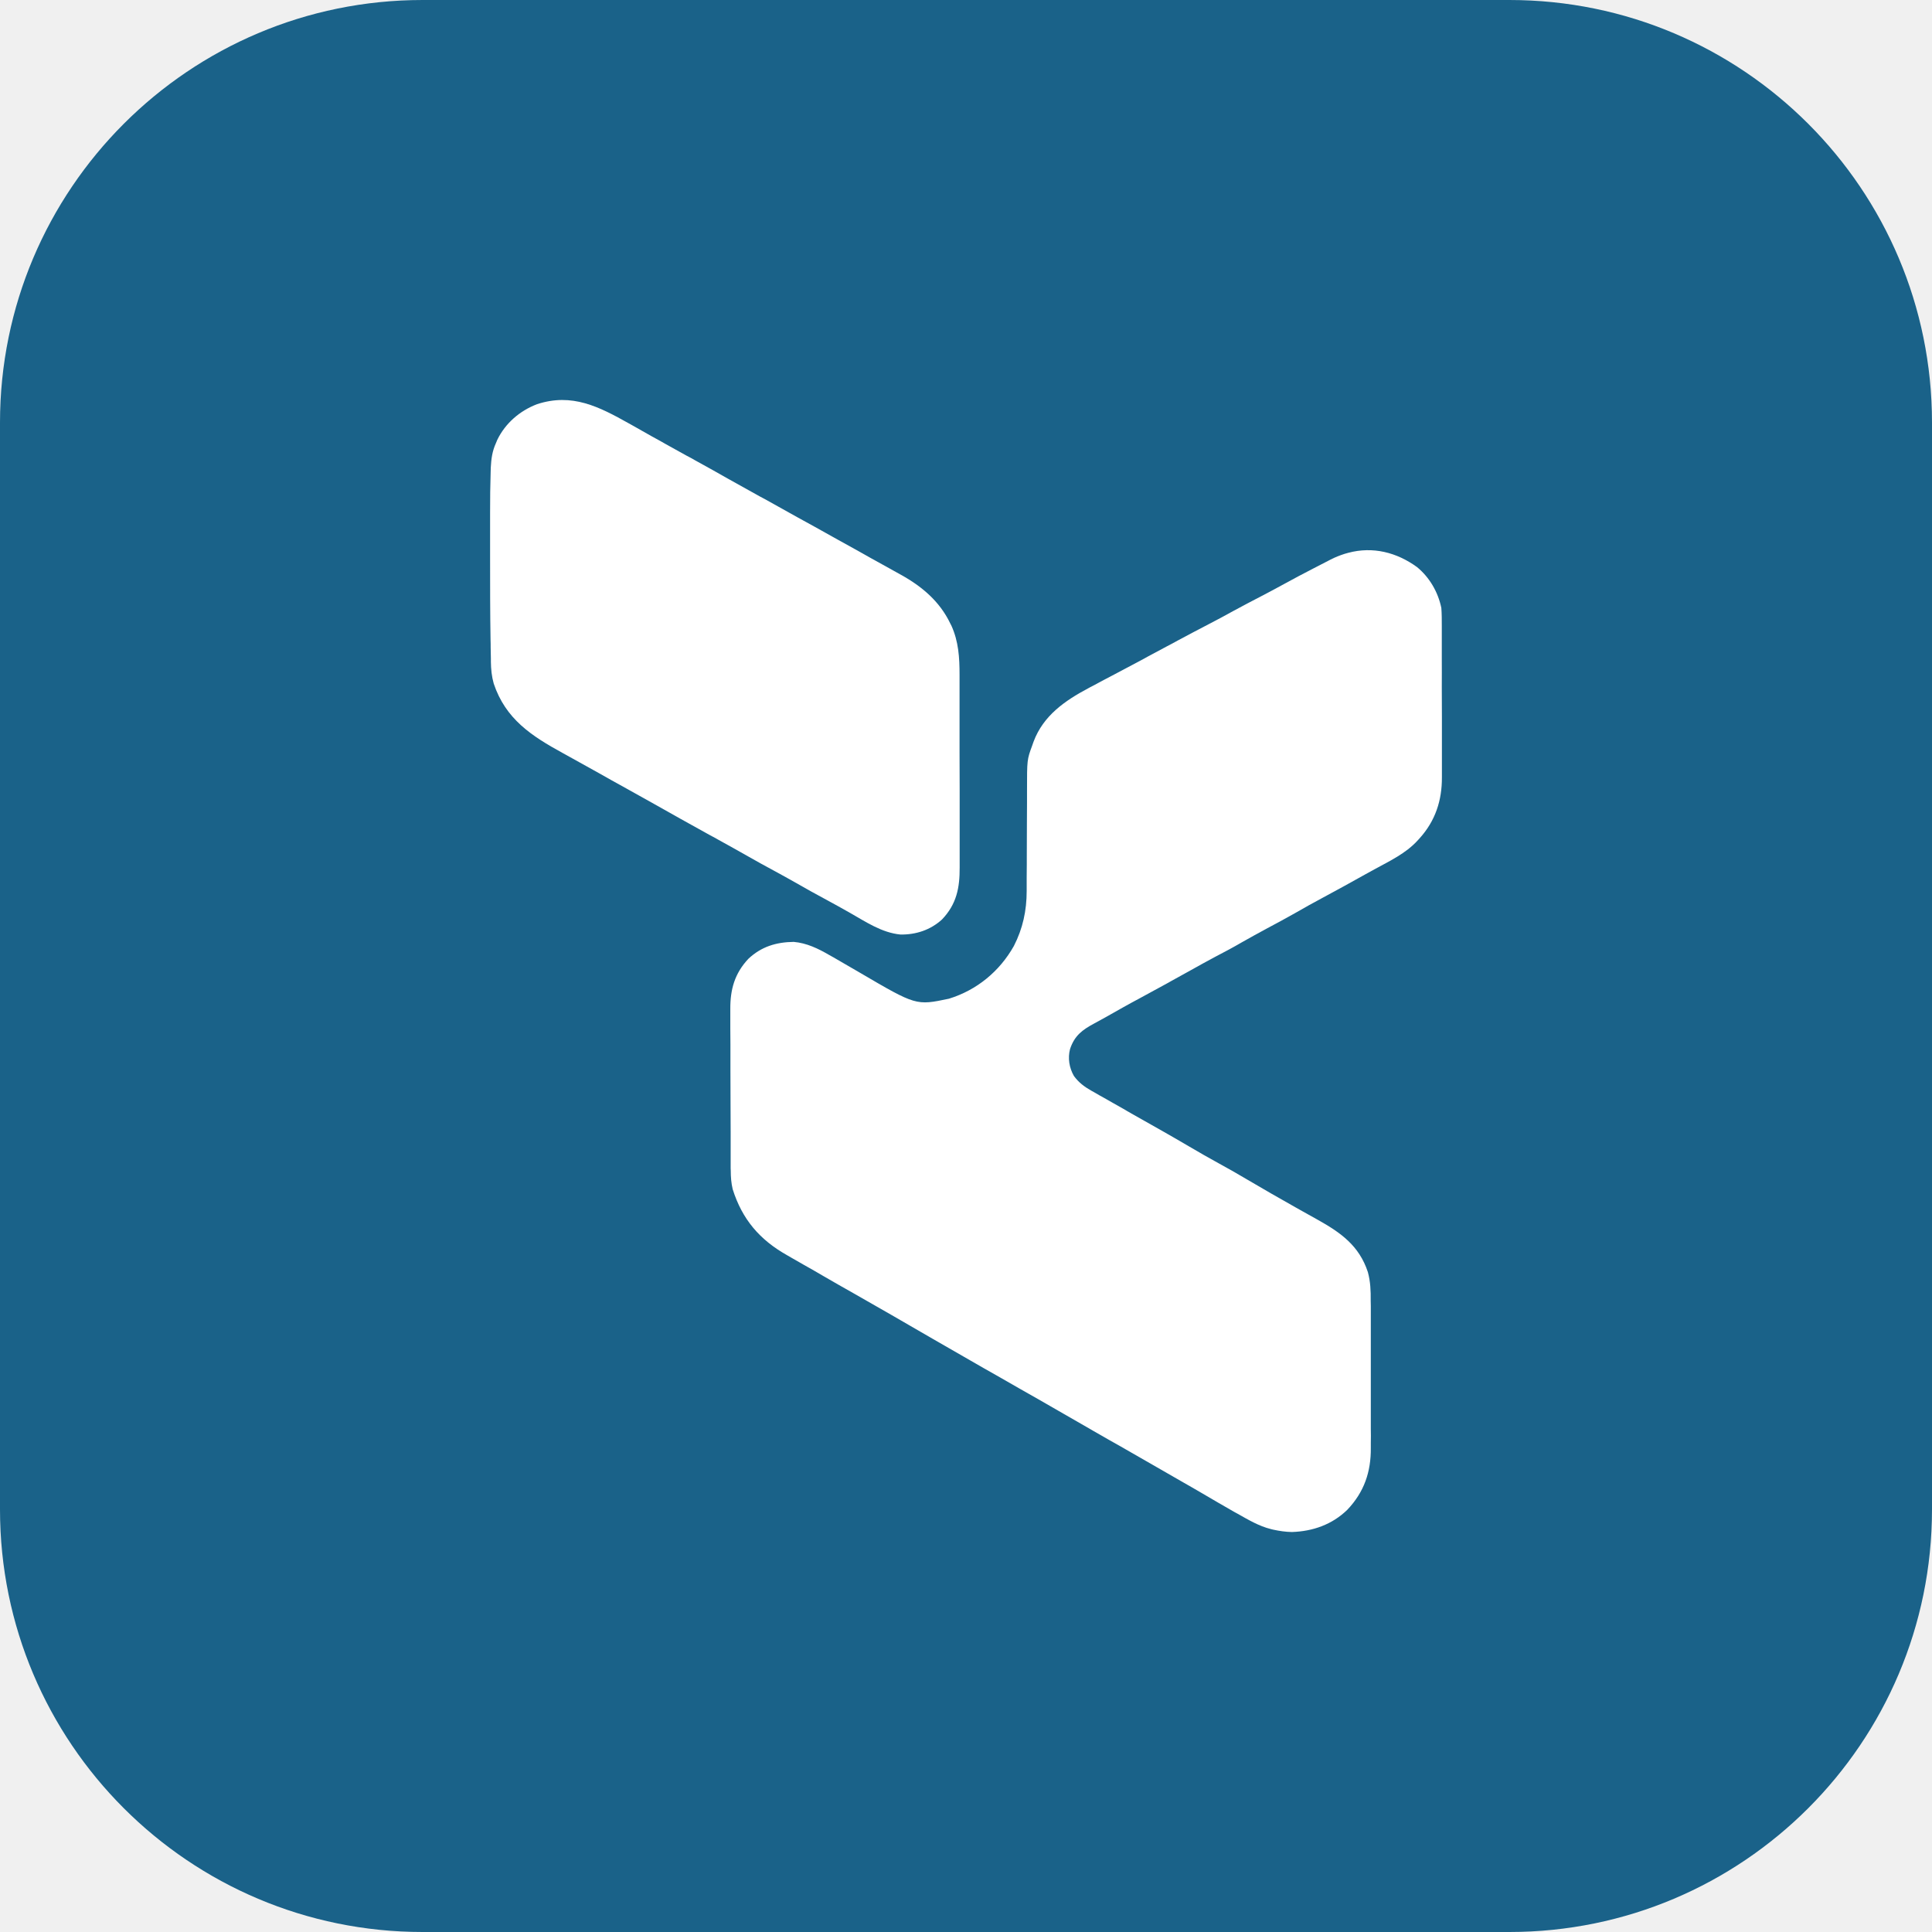
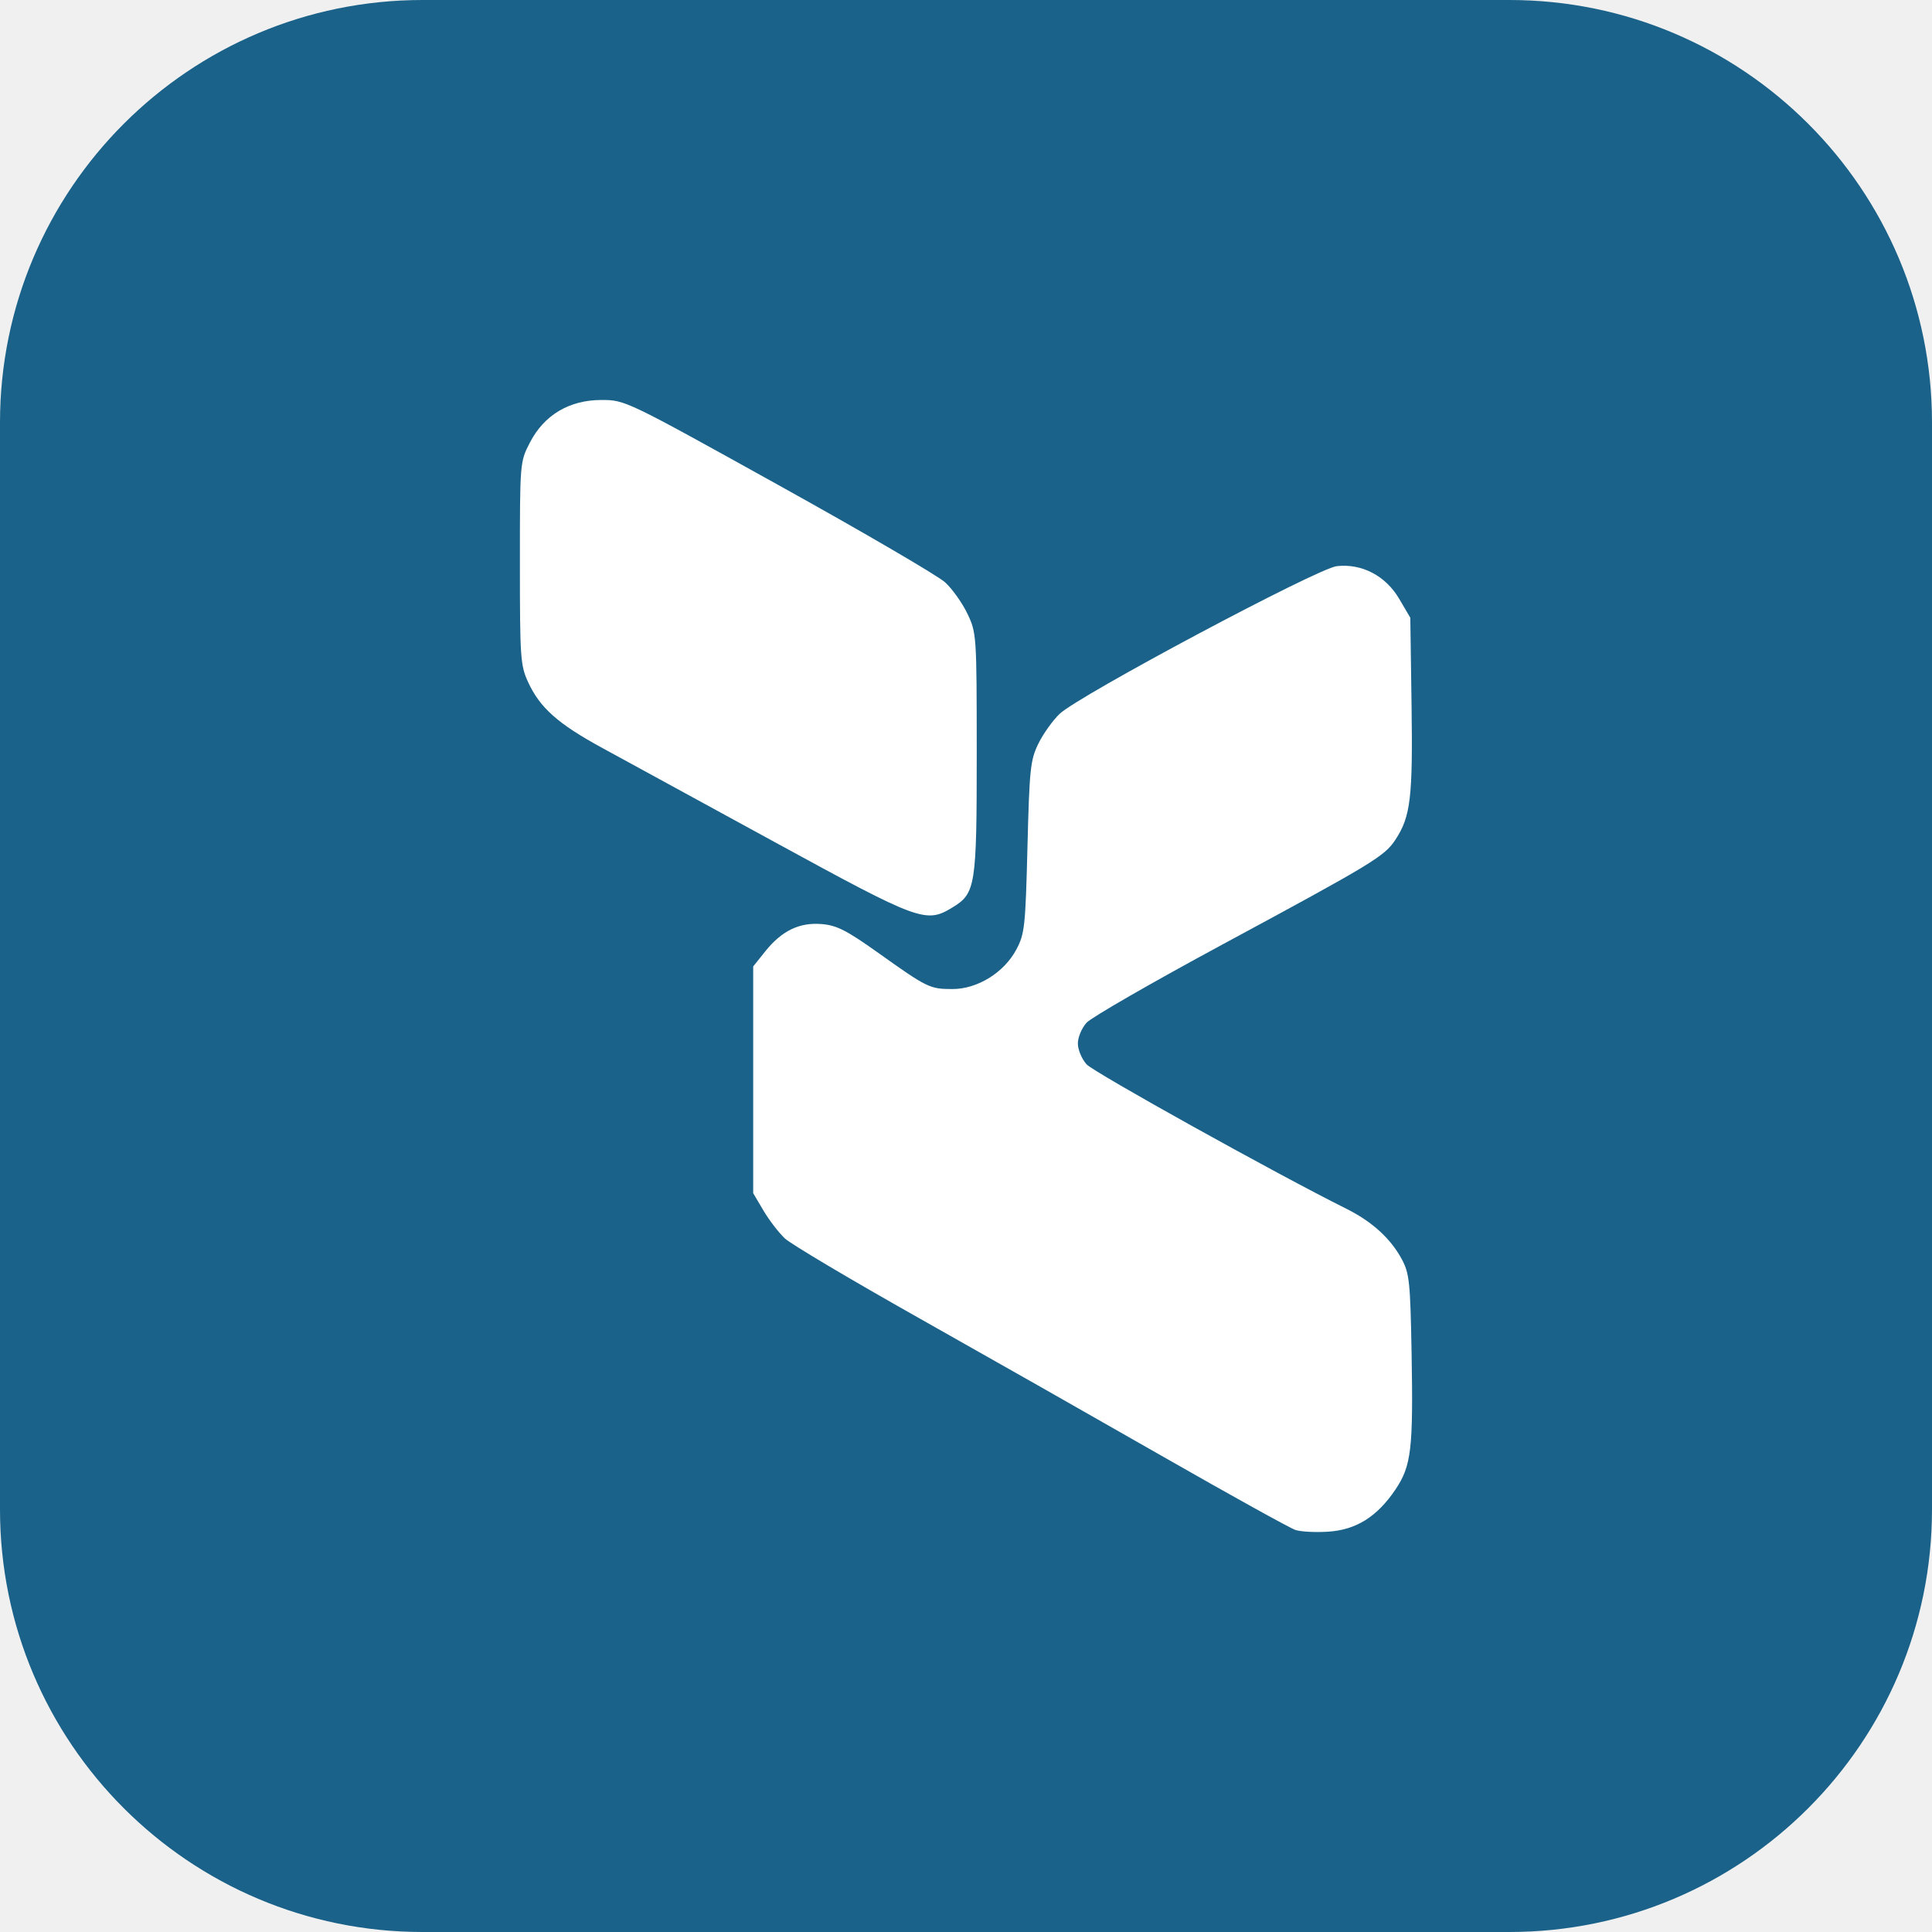
<svg xmlns="http://www.w3.org/2000/svg" viewBox="0 0 512 512">
  <rect width="512" height="512" rx="112" fill="#1a6289" />
-   <g fill="#fff" transform="translate(129.88 106.00) scale(3)">
-     <path d="M 12.26,2.07 C 12.41,2.16 12.56,2.24 12.71,2.32 C 12.96,2.46 13.2,2.6 13.45,2.74 C 14.02,3.07 14.59,3.38 15.17,3.7 C 15.22,3.73 15.22,3.73 15.52,3.9 C 16.13,4.24 16.75,4.58 17.36,4.92 C 17.39,4.93 17.39,4.93 17.55,5.02 C 17.61,5.05 17.67,5.09 17.74,5.12 C 17.86,5.19 17.98,5.26 18.11,5.33 C 18.17,5.36 18.23,5.39 18.29,5.43 C 19.2,5.93 20.1,6.43 20.99,6.94 C 21.95,7.48 22.92,8.02 23.88,8.55 C 23.95,8.58 24.01,8.61 24.07,8.65 C 24.13,8.68 24.2,8.72 24.26,8.75 C 25.24,9.29 26.22,9.84 27.2,10.39 C 27.68,10.65 28.15,10.91 28.62,11.17 C 28.96,11.36 29.31,11.56 29.66,11.75 C 30.03,11.95 30.4,12.16 30.77,12.37 C 31.73,12.9 32.69,13.43 33.64,13.97 C 34.2,14.28 34.76,14.59 35.32,14.9 C 35.43,14.96 35.54,15.03 35.66,15.09 C 35.87,15.21 36.08,15.32 36.29,15.44 C 38.15,16.47 39.71,17.79 40.64,19.72 C 40.67,19.78 40.7,19.85 40.74,19.91 C 41.39,21.34 41.47,22.76 41.47,24.29 C 41.47,24.5 41.47,24.7 41.47,24.9 C 41.47,25.45 41.47,26 41.47,26.54 C 41.47,27 41.47,27.46 41.47,27.92 C 41.47,29 41.47,30.08 41.47,31.17 C 41.47,32.28 41.47,33.39 41.48,34.5 C 41.48,35.46 41.48,36.42 41.48,37.38 C 41.48,37.95 41.48,38.53 41.48,39.1 C 41.48,39.63 41.48,40.17 41.48,40.71 C 41.48,40.9 41.48,41.1 41.48,41.3 C 41.49,43.09 41.21,44.54 39.92,45.89 C 38.9,46.82 37.62,47.24 36.25,47.22 C 34.6,47.06 33.21,46.11 31.8,45.31 C 31.1,44.91 30.39,44.52 29.67,44.13 C 28.77,43.65 27.88,43.15 26.99,42.64 C 26.34,42.27 25.68,41.91 25.02,41.55 C 24.27,41.15 23.52,40.73 22.78,40.31 C 21.9,39.81 21.02,39.32 20.13,38.83 C 20.01,38.76 19.88,38.69 19.76,38.62 C 19.7,38.59 19.63,38.56 19.57,38.52 C 19.51,38.49 19.45,38.45 19.38,38.42 C 19.35,38.4 19.35,38.4 19.2,38.32 C 17.61,37.44 16.03,36.56 14.46,35.67 C 13.6,35.19 12.74,34.71 11.88,34.23 C 11.11,33.81 10.35,33.38 9.59,32.95 C 8.54,32.36 7.48,31.78 6.42,31.19 C 3.66,29.68 1.37,28.19 0.32,25.05 C 0.14,24.41 0.08,23.79 0.07,23.13 C 0.07,23.03 0.07,22.93 0.07,22.83 C 0.06,22.51 0.06,22.19 0.05,21.86 C 0.05,21.63 0.05,21.4 0.04,21.18 C 0,18.76 -0,16.35 0,13.93 C 0,13.32 0,12.7 0,12.09 C 4.72E-05,11.6 4.72E-05,11.11 0,10.62 C 0,10.4 0,10.17 4.72E-05,9.94 C -0,8.73 0.01,7.53 0.05,6.32 C 0.06,6.21 0.06,6.1 0.06,5.98 C 0.1,5.2 0.19,4.52 0.52,3.8 C 0.56,3.7 0.6,3.61 0.64,3.51 C 1.36,2.04 2.63,0.95 4.15,0.37 C 7.24,-0.64 9.62,0.59 12.26,2.07 Z" />
-     <path d="M 81.88,14.76 C 82.99,15.67 83.74,16.97 84.03,18.37 C 84.07,18.9 84.07,19.43 84.07,19.97 C 84.07,20.13 84.07,20.29 84.07,20.45 C 84.07,20.87 84.07,21.3 84.07,21.74 C 84.07,22.1 84.07,22.46 84.07,22.82 C 84.08,23.67 84.07,24.52 84.07,25.37 C 84.07,26.24 84.07,27.12 84.08,27.99 C 84.08,28.75 84.08,29.5 84.08,30.26 C 84.08,30.7 84.08,31.15 84.08,31.6 C 84.08,32.03 84.08,32.45 84.08,32.87 C 84.08,33.03 84.08,33.18 84.08,33.33 C 84.09,35.38 83.5,37.18 82.11,38.72 C 82.04,38.79 81.97,38.87 81.9,38.95 C 80.89,40.04 79.52,40.7 78.23,41.4 C 77.93,41.57 77.63,41.73 77.32,41.9 C 76.07,42.6 74.82,43.29 73.55,43.97 C 72.74,44.4 71.94,44.85 71.14,45.31 C 70.31,45.78 69.46,46.24 68.61,46.69 C 67.88,47.08 67.15,47.49 66.42,47.9 C 65.65,48.35 64.86,48.77 64.07,49.18 C 63.32,49.58 62.58,49.99 61.83,50.41 C 61.27,50.72 60.7,51.04 60.13,51.35 C 60.06,51.39 60,51.42 59.94,51.46 C 59.08,51.93 58.23,52.39 57.37,52.86 C 56.37,53.39 55.39,53.95 54.4,54.51 C 54.06,54.7 53.72,54.89 53.38,55.07 C 52.31,55.64 51.62,56.16 51.23,57.34 C 51.02,58.14 51.16,58.99 51.57,59.71 C 51.99,60.29 52.5,60.67 53.12,61.02 C 53.23,61.08 53.34,61.15 53.46,61.21 C 53.58,61.28 53.7,61.35 53.82,61.42 C 53.95,61.49 54.07,61.56 54.2,61.63 C 54.46,61.78 54.73,61.93 54.99,62.08 C 55.37,62.29 55.74,62.51 56.12,62.72 C 56.18,62.76 56.24,62.79 56.3,62.83 C 56.42,62.89 56.53,62.96 56.65,63.03 C 57.57,63.55 58.49,64.07 59.41,64.59 C 60.19,65.03 60.96,65.48 61.73,65.93 C 62.61,66.45 63.49,66.95 64.38,67.44 C 65.19,67.88 65.98,68.33 66.77,68.8 C 68.24,69.67 69.73,70.52 71.22,71.36 C 71.41,71.47 71.6,71.58 71.79,71.68 C 72.22,71.92 72.65,72.16 73.08,72.4 C 75.14,73.55 76.77,74.7 77.54,77.04 C 77.77,77.89 77.8,78.7 77.79,79.57 C 77.79,79.73 77.79,79.88 77.8,80.04 C 77.8,80.46 77.8,80.87 77.8,81.29 C 77.8,81.64 77.8,81.99 77.8,82.34 C 77.8,83.17 77.8,84 77.8,84.83 C 77.8,85.68 77.8,86.53 77.8,87.38 C 77.8,88.11 77.8,88.84 77.8,89.58 C 77.8,90.02 77.8,90.45 77.8,90.89 C 77.81,91.3 77.81,91.71 77.8,92.12 C 77.8,92.27 77.8,92.42 77.8,92.57 C 77.82,94.69 77.21,96.47 75.73,98.03 C 74.39,99.34 72.68,99.94 70.83,100 C 70.26,99.99 69.73,99.91 69.17,99.79 C 69.11,99.77 69.04,99.76 68.97,99.74 C 67.92,99.48 66.98,98.92 66.04,98.39 C 65.93,98.33 65.82,98.27 65.71,98.21 C 64.75,97.66 63.8,97.11 62.85,96.55 C 62.31,96.23 61.76,95.92 61.22,95.61 C 60.43,95.16 59.65,94.71 58.87,94.26 C 57.95,93.73 57.03,93.2 56.1,92.67 C 56.04,92.64 55.99,92.61 55.93,92.57 C 55.51,92.33 55.09,92.1 54.67,91.86 C 54.2,91.59 53.72,91.31 53.24,91.04 C 53.19,91.01 53.13,90.98 53.07,90.94 C 52.11,90.39 51.15,89.84 50.2,89.29 C 49.04,88.62 47.87,87.95 46.7,87.29 C 46.15,86.97 45.6,86.66 45.06,86.35 C 44.57,86.07 44.07,85.79 43.58,85.51 C 42.09,84.65 40.6,83.8 39.11,82.94 C 38.45,82.56 37.79,82.18 37.14,81.8 C 36.59,81.48 36.03,81.16 35.48,80.84 C 34.35,80.19 33.21,79.54 32.07,78.89 C 31.22,78.41 30.37,77.93 29.53,77.44 C 28.92,77.08 28.31,76.73 27.7,76.39 C 27.35,76.19 27.01,75.99 26.67,75.8 C 26.52,75.71 26.37,75.62 26.22,75.54 C 23.81,74.18 22.27,72.38 21.43,69.72 C 21.3,69.17 21.26,68.64 21.26,68.08 C 21.26,68.01 21.25,67.95 21.25,67.88 C 21.25,67.66 21.25,67.44 21.25,67.22 C 21.25,67.06 21.25,66.9 21.25,66.74 C 21.25,66.22 21.25,65.69 21.25,65.17 C 21.25,64.99 21.25,64.81 21.25,64.63 C 21.24,63.78 21.24,62.94 21.24,62.09 C 21.24,61.12 21.24,60.14 21.23,59.17 C 21.23,58.41 21.23,57.65 21.23,56.9 C 21.23,56.45 21.23,56 21.22,55.55 C 21.22,55.12 21.22,54.7 21.22,54.27 C 21.22,54.12 21.22,53.96 21.22,53.81 C 21.21,52.07 21.6,50.66 22.82,49.36 C 23.96,48.29 25.27,47.89 26.82,47.87 C 27.97,47.97 28.98,48.46 29.96,49.03 C 30.08,49.1 30.2,49.16 30.32,49.23 C 31.09,49.67 31.86,50.12 32.63,50.57 C 37.63,53.5 37.63,53.5 40.53,52.89 C 43,52.13 45.01,50.47 46.27,48.23 C 47.06,46.69 47.4,45.1 47.4,43.38 C 47.4,43.26 47.4,43.14 47.4,43.02 C 47.4,42.75 47.4,42.49 47.4,42.23 C 47.4,41.82 47.41,41.41 47.41,41 C 47.41,40.85 47.41,40.71 47.41,40.57 C 47.41,40.5 47.41,40.43 47.41,40.35 C 47.41,39.39 47.42,38.43 47.42,37.47 C 47.42,36.83 47.42,36.18 47.43,35.53 C 47.43,35.18 47.43,34.84 47.43,34.5 C 47.43,31.77 47.43,31.77 47.89,30.52 C 47.93,30.41 47.97,30.29 48.01,30.18 C 48.87,27.88 50.78,26.56 52.85,25.46 C 52.98,25.39 53.1,25.32 53.23,25.26 C 53.88,24.91 54.53,24.56 55.19,24.22 C 56.04,23.77 56.9,23.31 57.75,22.86 C 57.86,22.8 57.98,22.73 58.09,22.67 C 58.56,22.42 59.02,22.17 59.49,21.92 C 59.85,21.73 60.21,21.53 60.58,21.34 C 60.64,21.31 60.7,21.27 60.76,21.24 C 61.65,20.76 62.55,20.29 63.45,19.82 C 64.19,19.44 64.93,19.04 65.67,18.63 C 66.47,18.19 67.29,17.77 68.11,17.34 C 68.79,16.99 69.47,16.62 70.15,16.25 C 71,15.78 71.86,15.33 72.73,14.88 C 72.79,14.85 72.79,14.85 73.08,14.7 C 73.39,14.54 73.7,14.38 74.01,14.22 C 74.09,14.18 74.16,14.14 74.24,14.1 C 74.65,13.89 75.05,13.73 75.49,13.59 C 75.6,13.56 75.7,13.53 75.81,13.5 C 77.98,12.92 80.09,13.46 81.88,14.76 Z" />
+   <g fill="#fff" fill-rule="evenodd" transform="translate(129.88 106.00) scale(3)">
+     <path d="M 25.121 39.044 C 18.609 35.487 11.744 31.739 9.866 30.715 C 5.986 28.597 4.408 27.195 3.362 24.932 C 2.678 23.453 2.633 22.805 2.633 14.417 C 2.633 5.505 2.636 5.473 3.51 3.773 C 4.768 1.328 6.993 0 9.832 0 C 11.929 0 11.965 0.018 25.487 7.525 C 32.942 11.663 39.563 15.527 40.199 16.112 C 40.836 16.696 41.724 17.947 42.171 18.891 C 42.972 20.581 42.985 20.777 42.988 31.181 C 42.991 42.923 42.889 43.581 40.865 44.815 C 38.497 46.259 37.994 46.074 25.121 39.044 Z" />
+     <path d="M 71.147 99.821 C 70.671 99.665 65.416 96.754 59.469 93.354 C 53.523 89.953 43.79 84.428 37.839 81.076 C 31.888 77.723 26.581 74.571 26.044 74.07 C 25.508 73.57 24.658 72.465 24.155 71.615 L 23.241 70.069 L 23.241 60.055 L 23.241 50.04 L 24.296 48.72 C 25.765 46.882 27.327 46.127 29.309 46.297 C 30.631 46.41 31.502 46.855 34.289 48.84 C 38.628 51.929 38.848 52.036 40.84 52.036 C 43.057 52.036 45.403 50.583 46.492 48.534 C 47.221 47.163 47.292 46.512 47.469 39.5 C 47.643 32.595 47.726 31.807 48.428 30.368 C 48.85 29.502 49.694 28.317 50.301 27.734 C 51.996 26.11 73.081 14.872 74.795 14.679 C 77.011 14.429 79.111 15.53 80.309 17.568 L 81.289 19.235 L 81.399 26.943 C 81.515 35.109 81.316 36.789 79.991 38.818 C 79.017 40.309 78.08 40.877 64.63 48.135 C 58.49 51.448 53.119 54.54 52.694 55.006 C 52.267 55.475 51.921 56.296 51.921 56.845 C 51.921 57.393 52.268 58.219 52.694 58.689 C 53.346 59.407 69.507 68.391 75.621 71.434 C 77.908 72.572 79.553 74.068 80.54 75.908 C 81.208 77.154 81.288 77.921 81.401 84.127 C 81.555 92.69 81.383 94.154 79.976 96.246 C 78.361 98.646 76.514 99.806 74.043 99.97 C 72.927 100.044 71.625 99.977 71.147 99.821 Z" />
  </g>
</svg>
